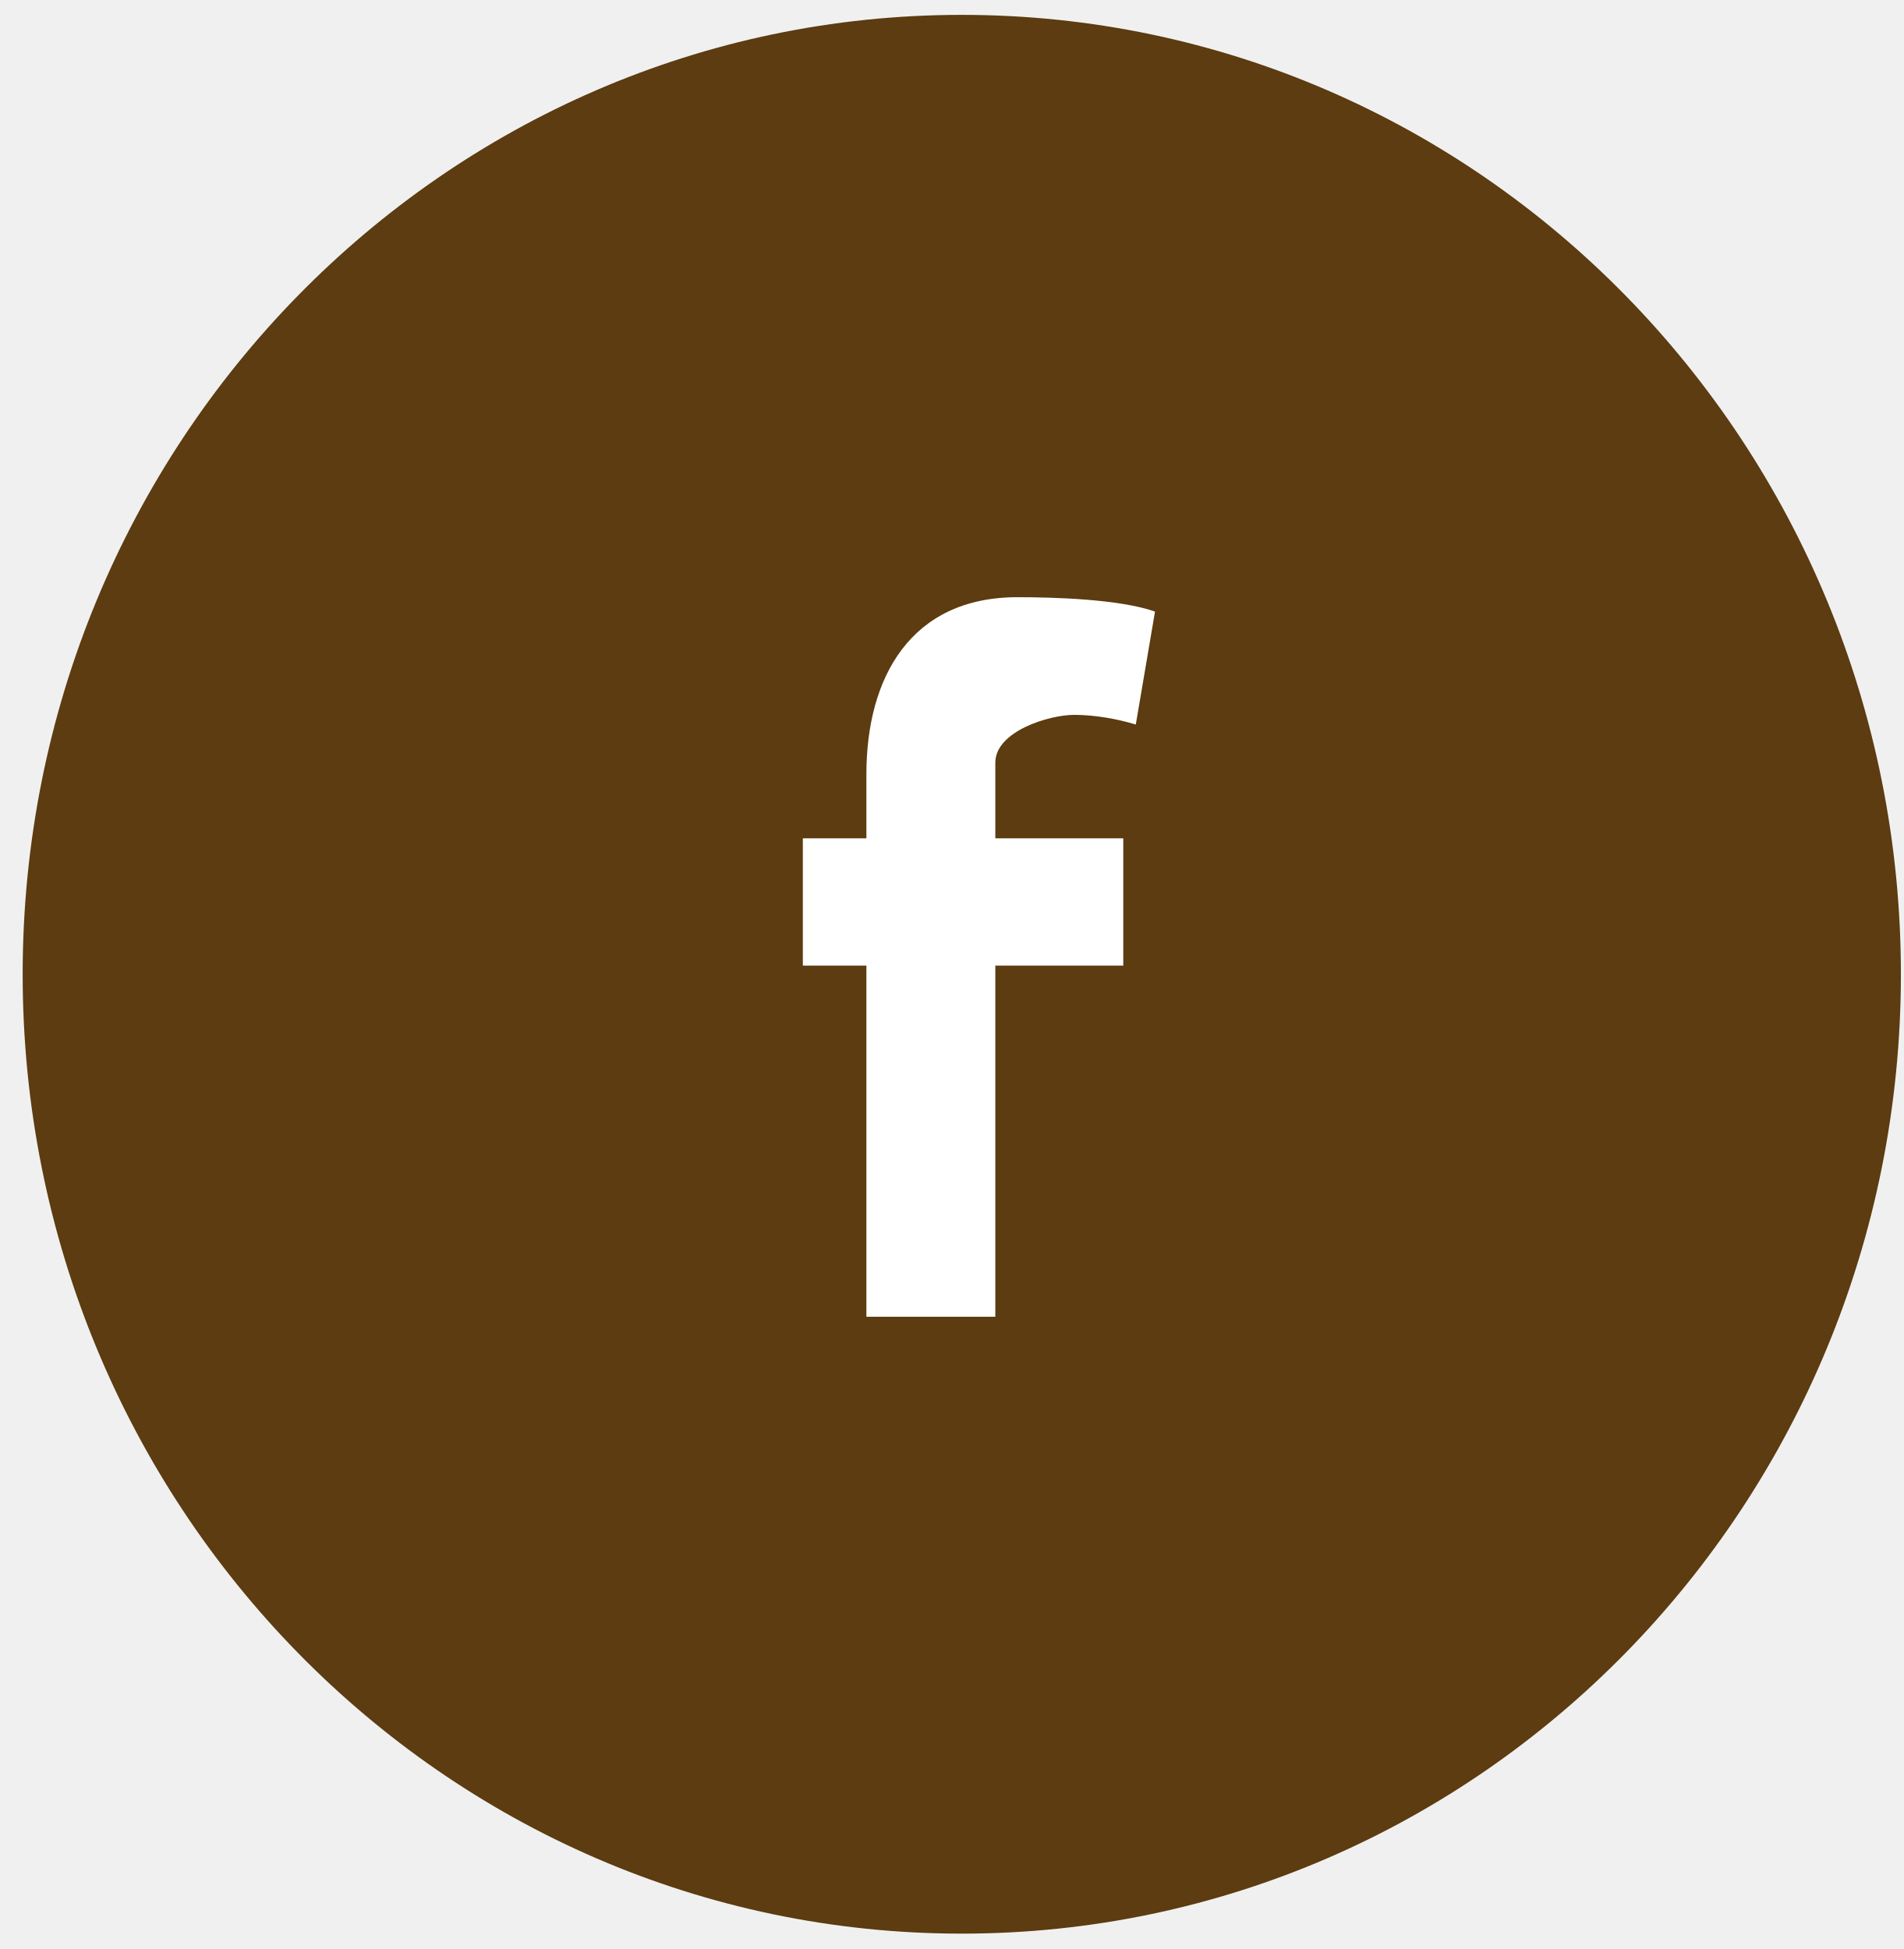
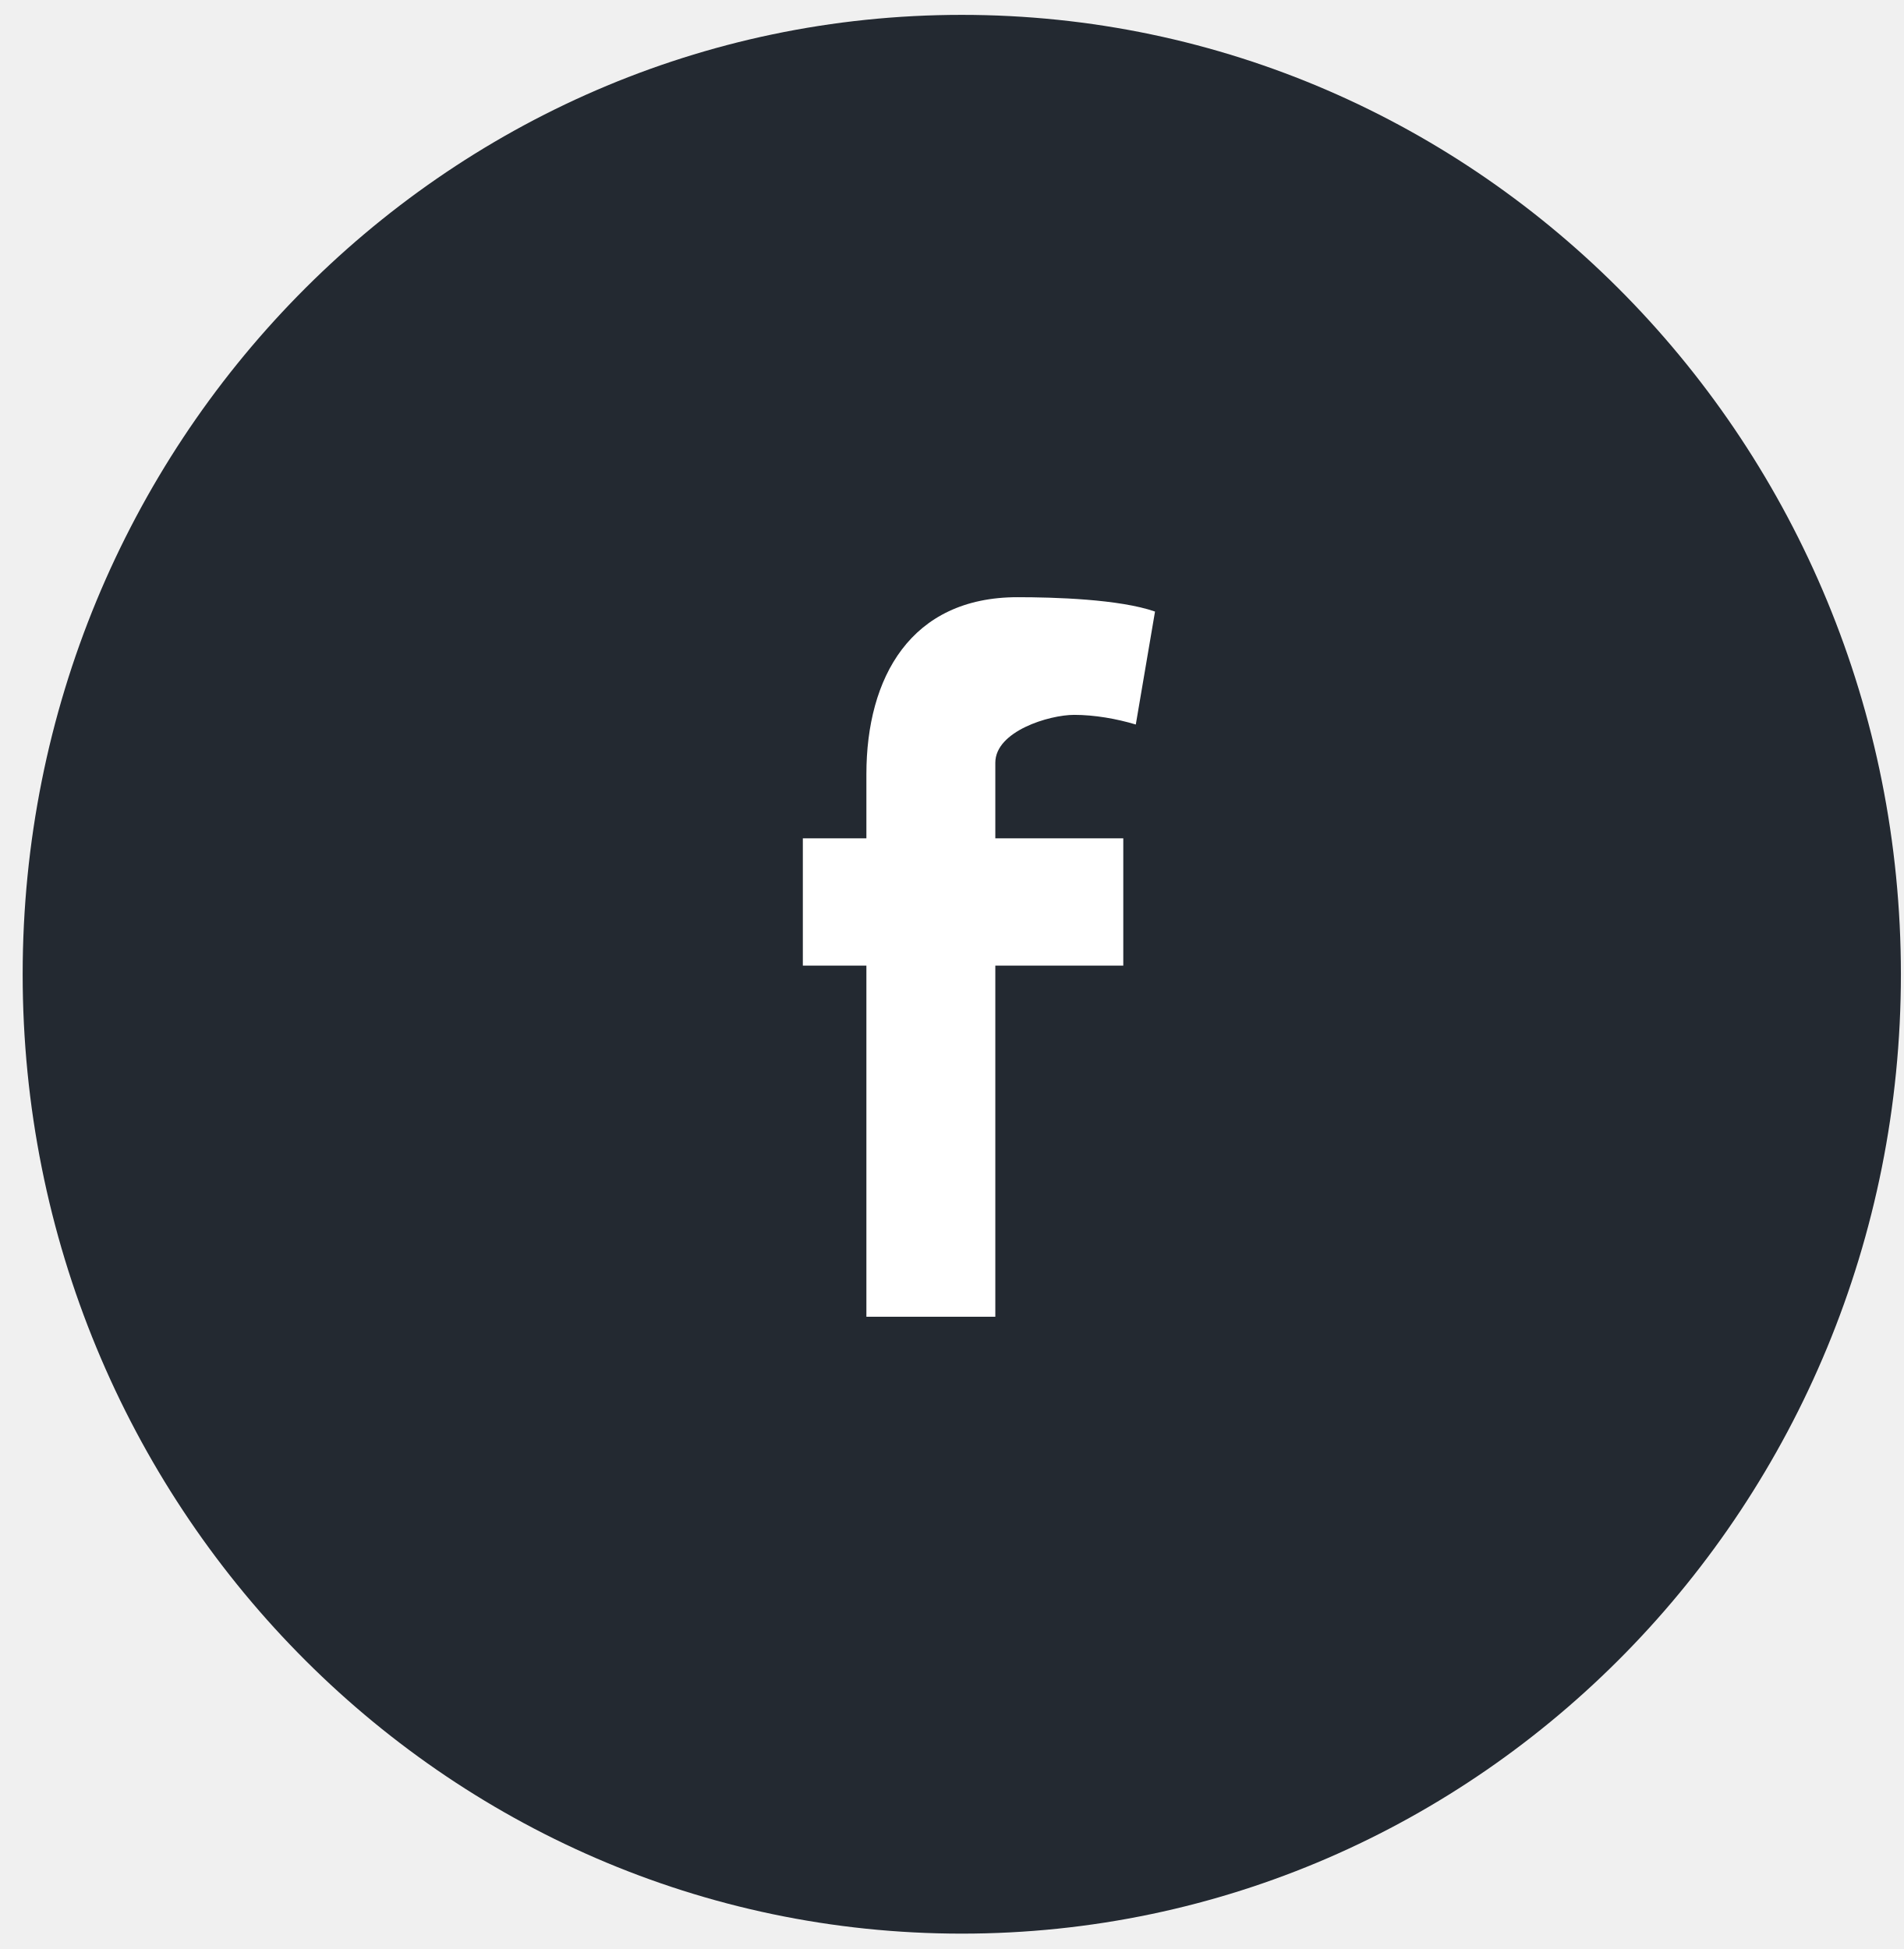
<svg xmlns="http://www.w3.org/2000/svg" xmlns:xlink="http://www.w3.org/1999/xlink" width="42px" height="43px" viewBox="0 0 42 43" version="1.1">
  <defs>
    <path d="M1.739,4.467 L1.739,5.882 L0.337,5.882 L0.337,8.69 L1.739,8.69 L1.739,16.437 L4.583,16.437 L4.583,8.69 L7.406,8.69 L7.406,5.882 L4.583,5.882 L4.583,4.214 C4.583,3.518 5.771,3.158 6.323,3.158 C6.769,3.158 7.257,3.243 7.682,3.371 L8.106,0.879 C7.321,0.604 5.877,0.562 5.072,0.562 C2.715,0.562 1.739,2.336 1.739,4.467 L1.739,4.467 Z" id="path-1" />
  </defs>
  <g id="Page-1" stroke="none" stroke-width="1" fill="none" fill-rule="evenodd">
    <g id="Desktop-Assets" transform="translate(-870, -1765)">
      <g id="Group-21-Copy" transform="translate(870.5, 1765.328)">
-         <path d="M20.717,42.333 C32.159,42.333 41.434,32.857 41.434,21.167 C41.434,9.477 32.159,0 20.717,0 C9.275,0 0,9.477 0,21.167 C0,32.857 9.275,42.333 20.717,42.333 L20.717,42.333 Z" id="Stroke-77" fill="#5c3c10" />
+         <path d="M20.717,42.333 C32.159,42.333 41.434,32.857 41.434,21.167 C41.434,9.477 32.159,0 20.717,0 C9.275,0 0,9.477 0,21.167 C0,32.857 9.275,42.333 20.717,42.333 L20.717,42.333 Z" id="Stroke-77" fill="#232931" />
        <g id="Group-82" transform="translate(16.87379, 12.28571)">
          <mask id="mask-2" fill="white">
            <use xlink:href="#path-1" />
          </mask>
          <g id="Clip-81" />
          <polygon id="Fill-80" fill="#FFFFFF" mask="url(#mask-2)" points="-5.351 22.248 13.794 22.248 13.794 -5.249 -5.351 -5.249" />
        </g>
      </g>
    </g>
  </g>
</svg>
